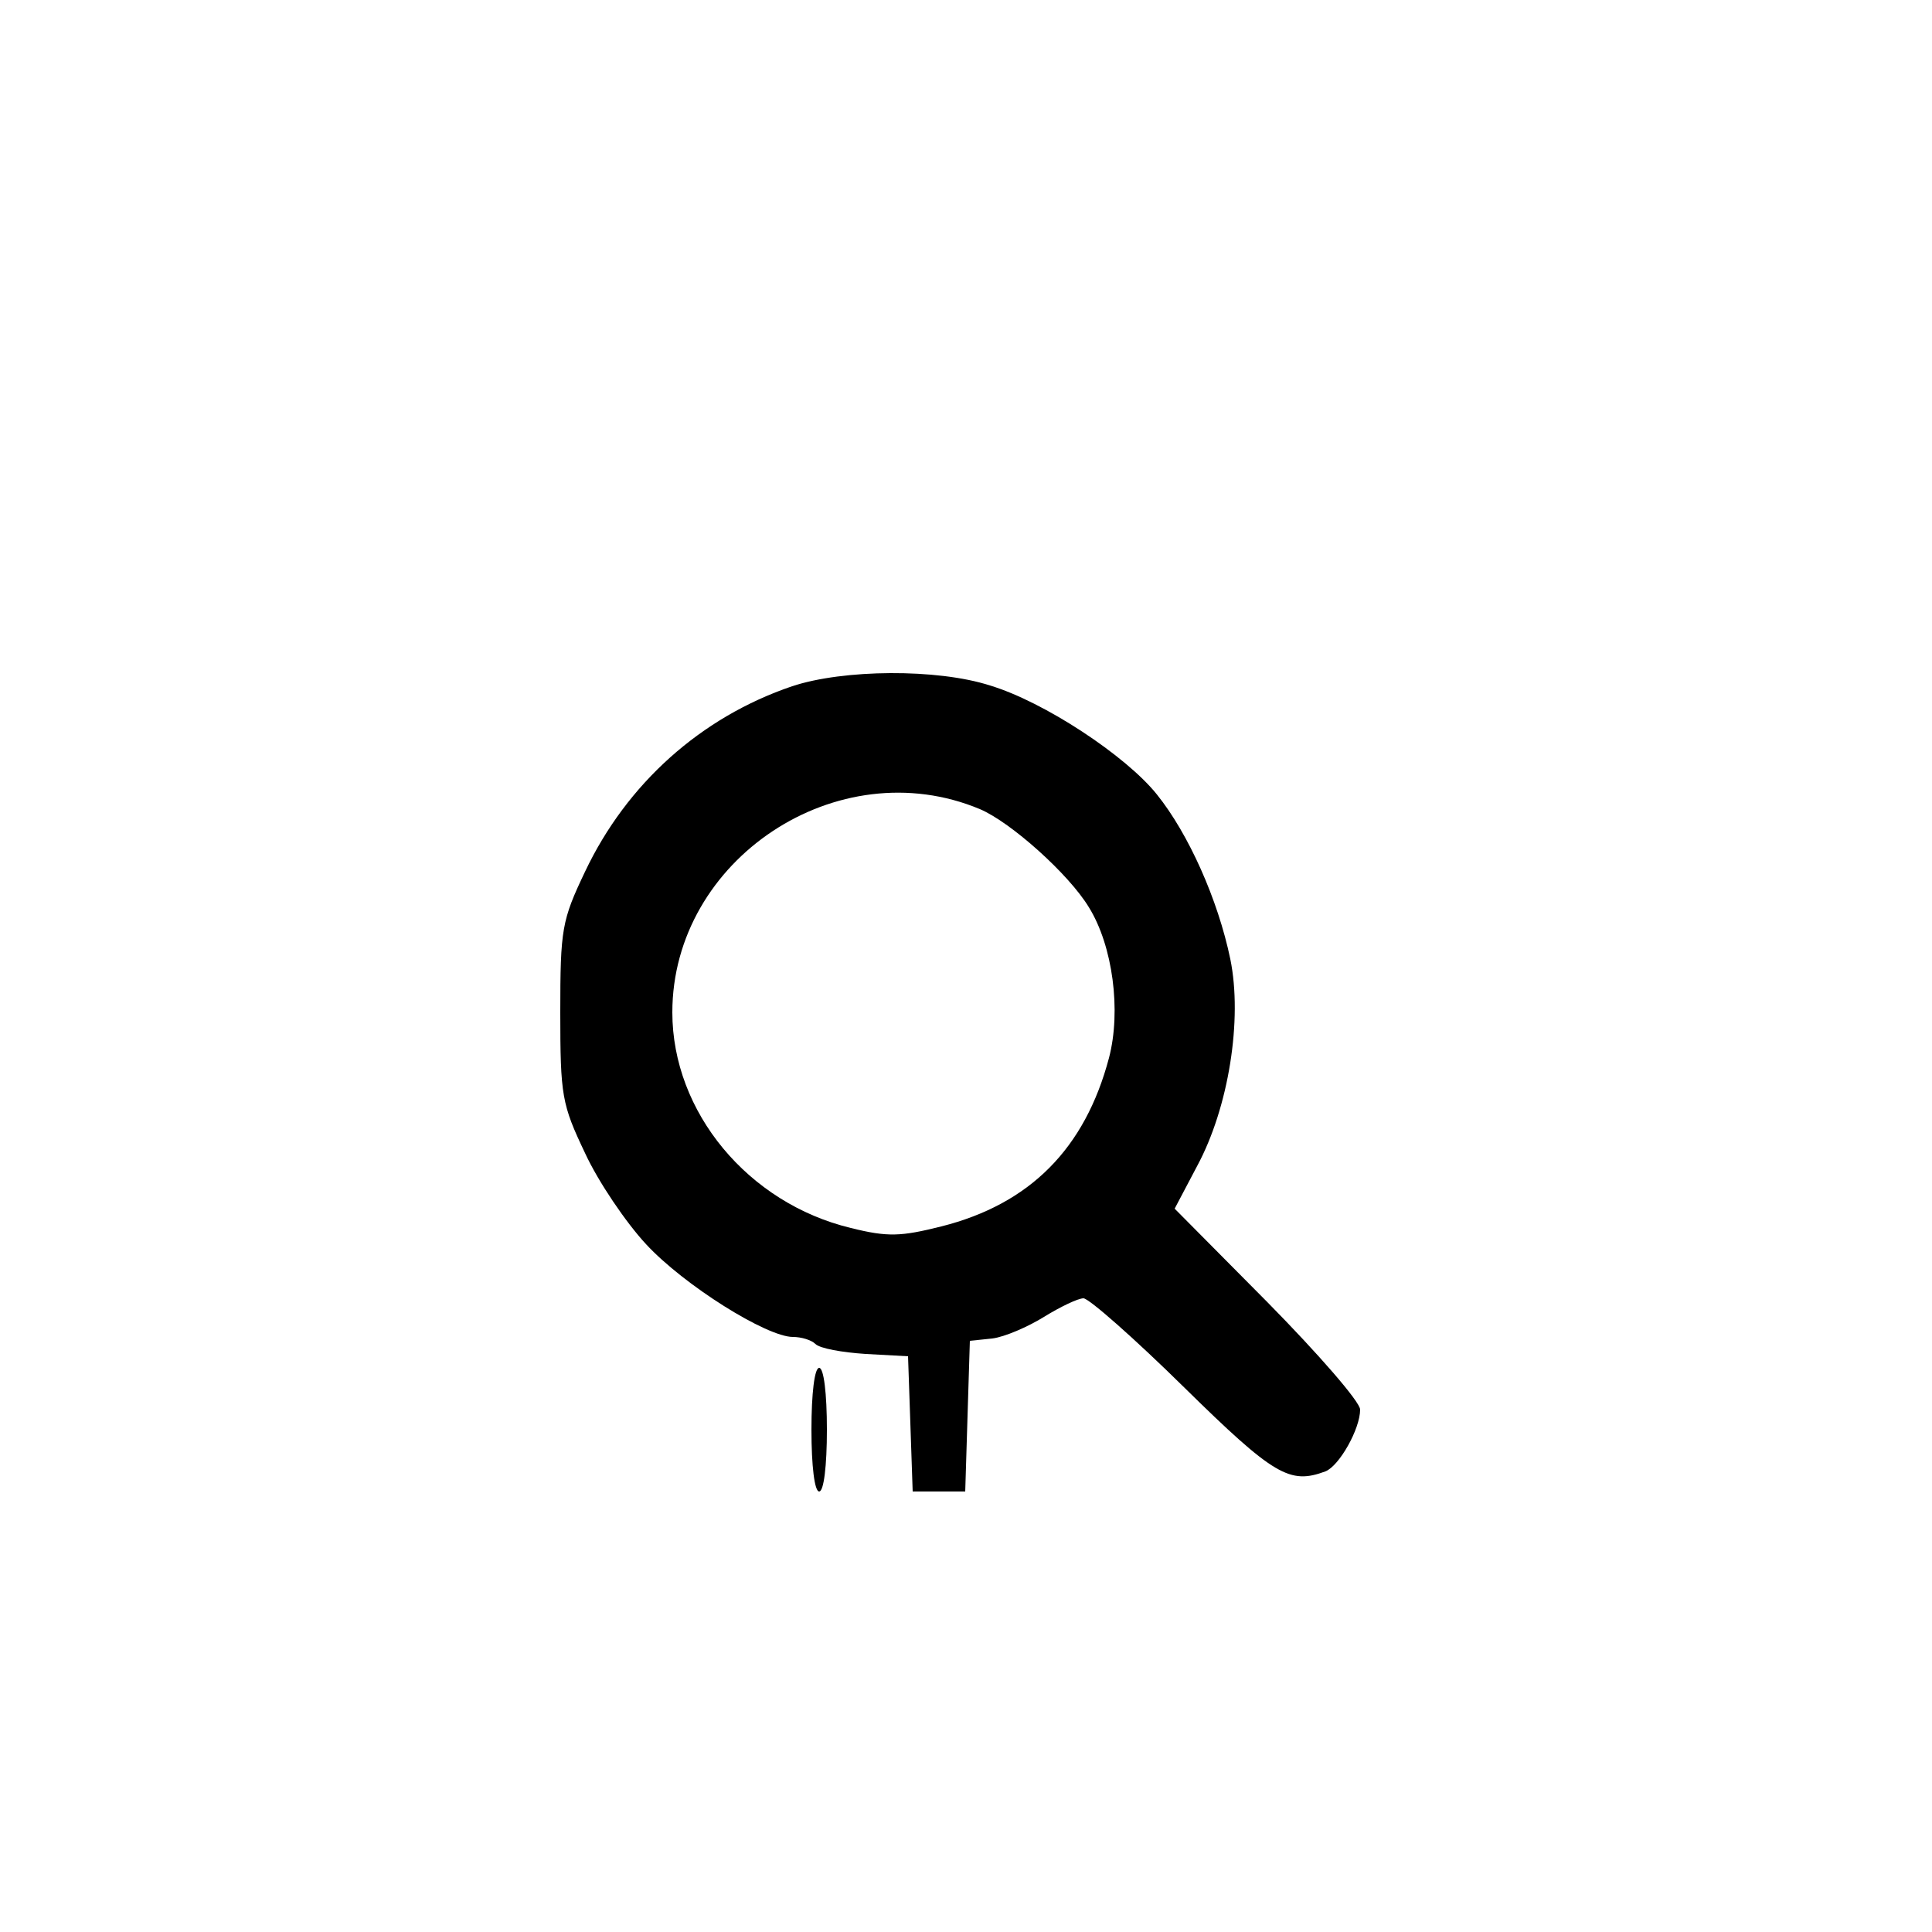
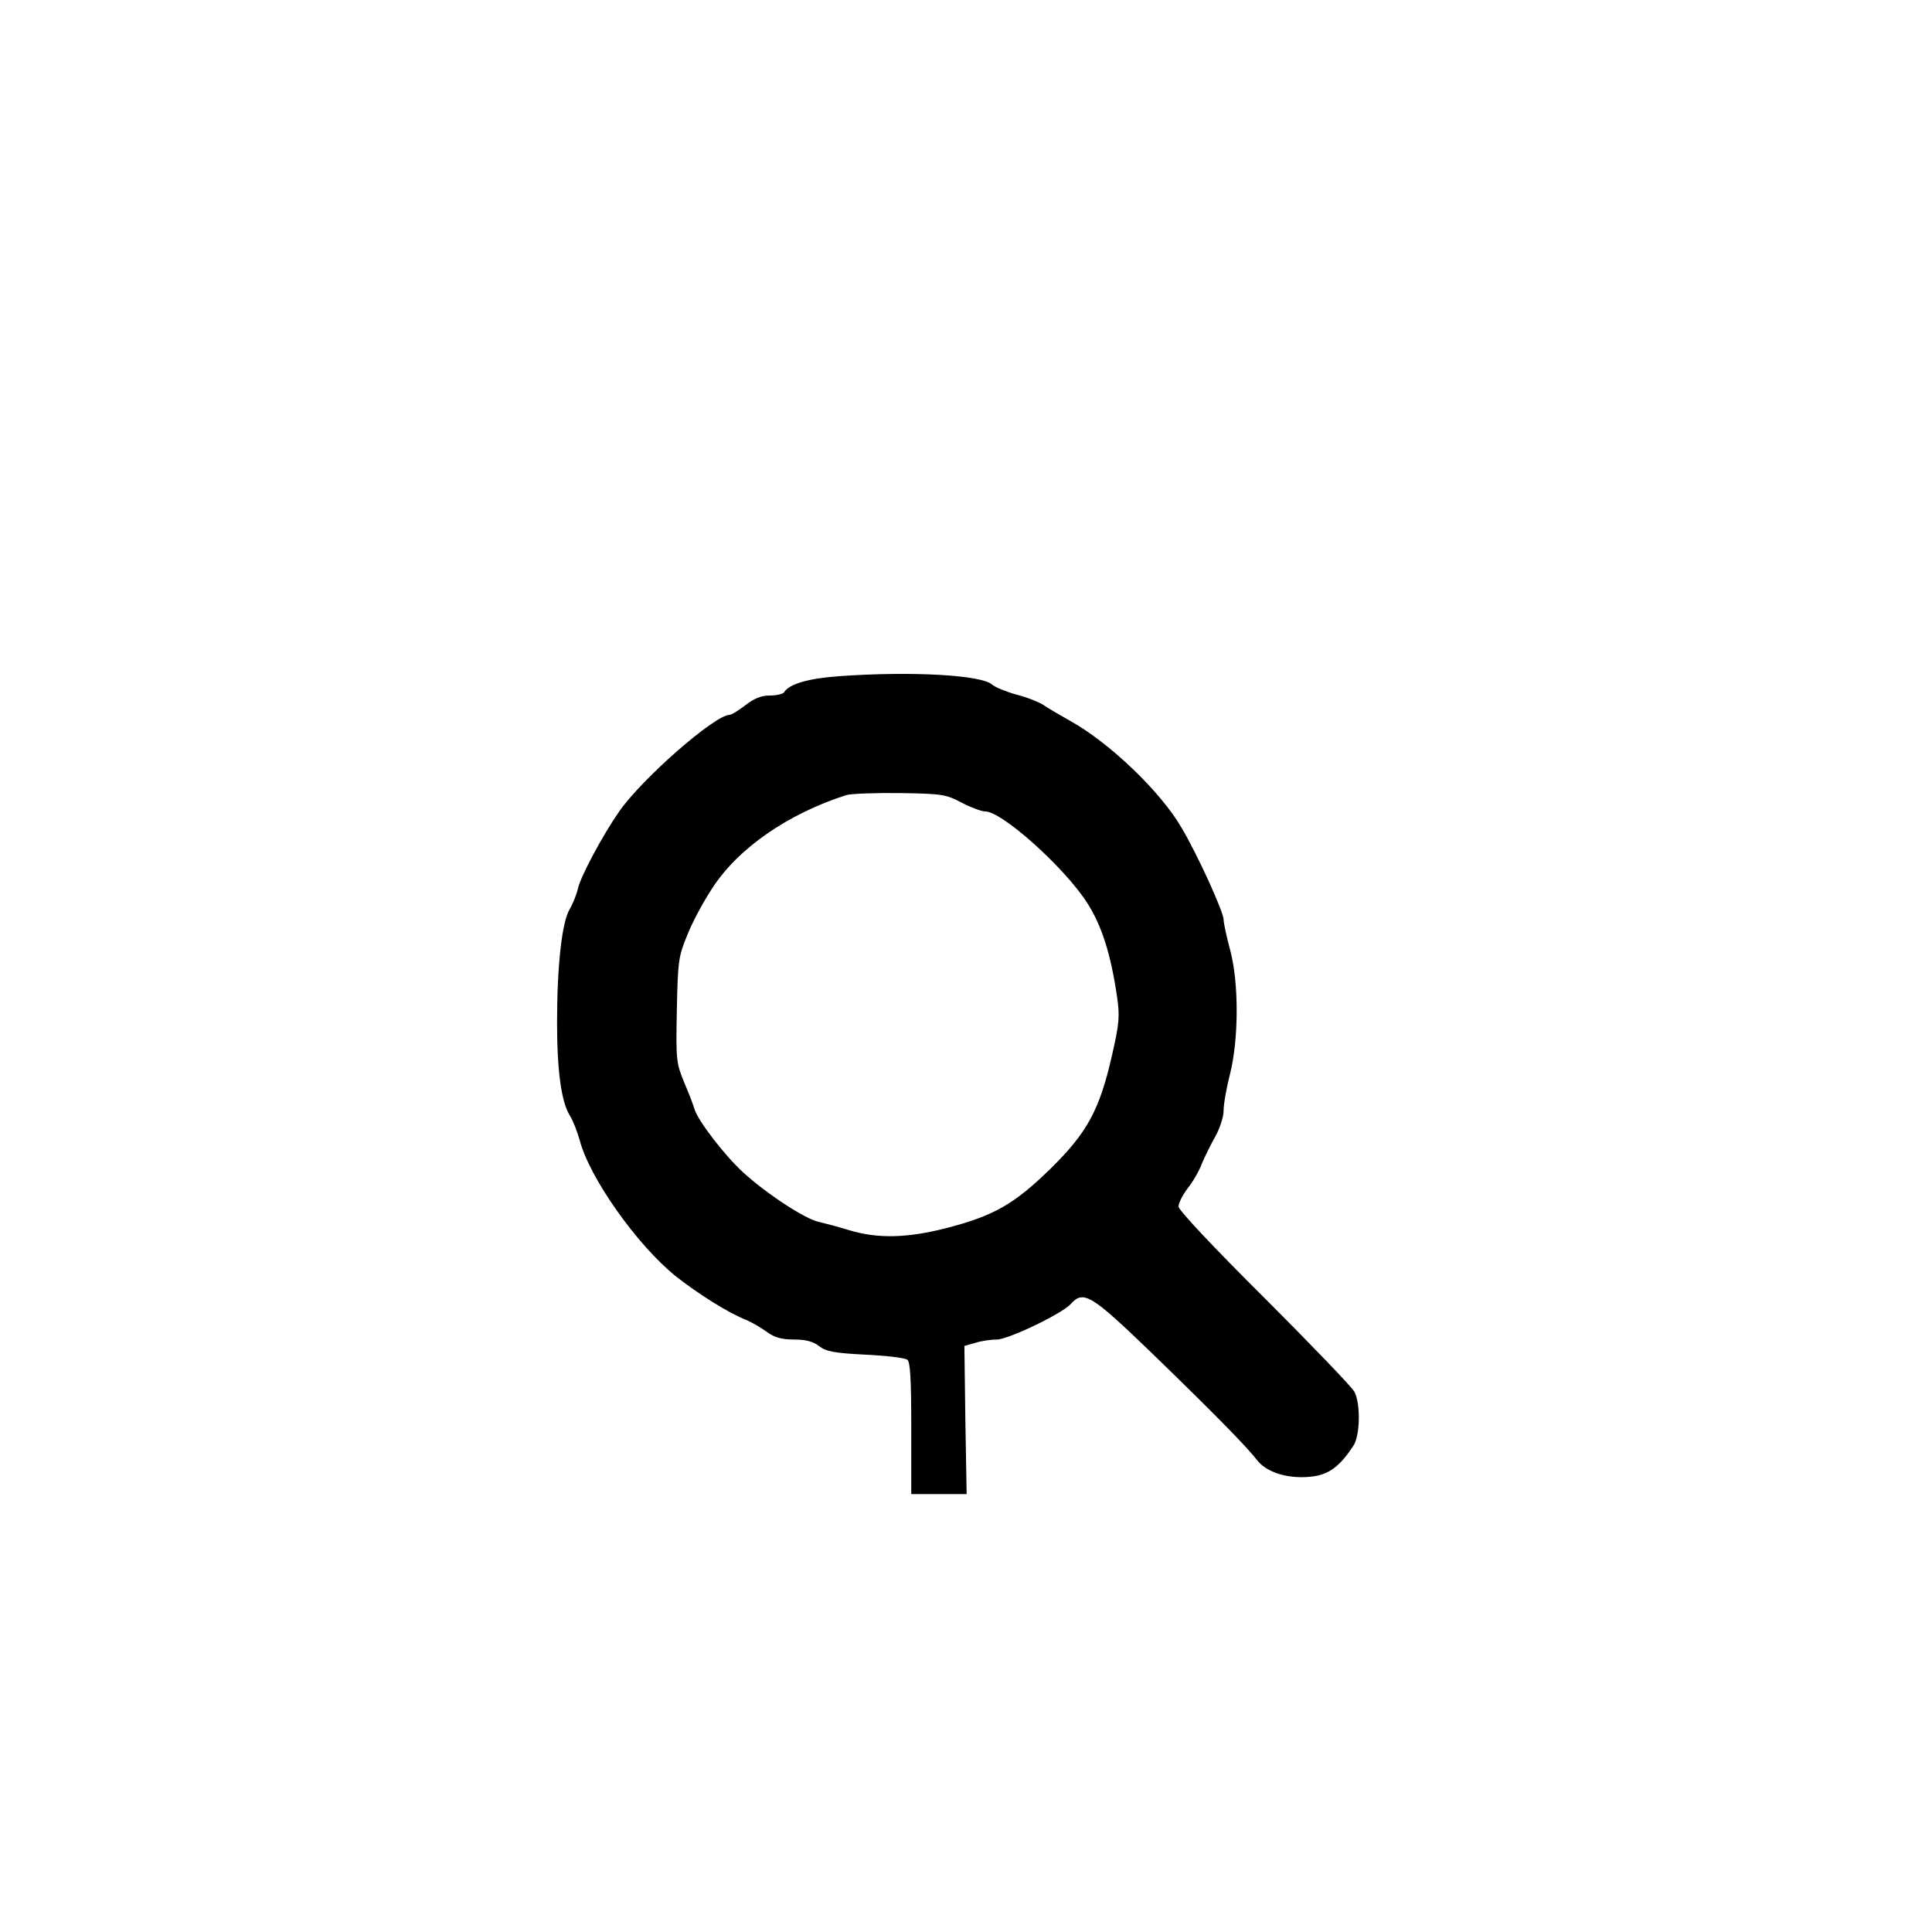
- <svg xmlns="http://www.w3.org/2000/svg" version="1.0" width="250pt" height="250pt" viewBox="0 0 250 250" preserveAspectRatio="xMidYMid meet">
-   <g transform="translate(0,250) scale(0.1,-0.1)" fill="#000000" stroke="none">
-     <path d="M1025 1612 c-118 -40 -214 -126 -268 -240 -30 -63 -32 -74 -32 -182 0 -108 2 -119 32 -182 17 -37 53 -90 79 -118 49 -53 156 -120 190 -120 11 0 24 -4 29 -9 6 -6 35 -11 65 -13 l55 -3 3 -87 3 -88 34 0 34 0 3 98 3 97 29 3 c16 2 46 15 67 28 21 13 44 24 51 24 7 0 66 -52 130 -115 117 -115 137 -126 183 -109 18 7 45 55 45 80 0 10 -54 72 -120 139 l-120 121 29 55 c41 76 59 190 43 268 -16 77 -54 162 -95 213 -40 50 -146 120 -216 141 -68 22 -190 21 -256 -1z m243 -159 c40 -17 115 -84 141 -127 31 -50 42 -134 26 -195 -31 -117 -102 -189 -217 -218 -52 -13 -69 -14 -117 -2 -133 32 -231 150 -231 279 0 198 214 340 398 263z" />
-     <path d="M1050 650 c0 -47 4 -80 10 -80 6 0 10 33 10 80 0 47 -4 80 -10 80 -6 0 -10 -33 -10 -80z" />
+ <svg xmlns="http://www.w3.org/2000/svg" version="1.0" width="600pt" height="600pt" viewBox="0 0 600 600" preserveAspectRatio="xMidYMid meet">
+   <g transform="translate(0,600) scale(0.1,-0.1)" fill="#000000" stroke="none">
+     <path d="M2605 3900 c-95 -7 -154 -24 -170 -50 -3 -5 -23 -10 -44 -10 -27 0 -49 -9 -76 -30 -21 -16 -43 -30 -49 -30 -46 0 -272 -198 -343 -300 -51 -73 -120 -202 -128 -239 -4 -18 -16 -48 -26 -65 -24 -40 -39 -176 -39 -351 0 -150 13 -247 40 -290 10 -16 23 -50 30 -75 30 -117 178 -326 298 -423 71 -56 165 -115 219 -136 17 -7 46 -24 64 -37 25 -18 46 -24 85 -24 36 0 59 -6 77 -20 22 -17 46 -22 144 -27 65 -3 124 -10 131 -16 9 -7 12 -62 12 -213 l0 -204 86 0 86 0 -4 230 -3 230 35 10 c19 6 49 10 66 10 35 0 202 80 229 110 40 44 62 31 252 -152 202 -196 293 -289 329 -335 31 -38 101 -58 173 -48 49 7 83 32 124 95 21 31 23 131 3 168 -8 15 -134 146 -280 292 -158 157 -266 272 -266 283 0 11 13 36 28 56 16 20 36 54 44 76 9 22 28 60 42 85 14 25 26 61 26 81 0 20 9 71 20 114 27 107 28 283 0 386 -11 41 -20 83 -20 93 0 24 -81 202 -131 286 -65 112 -223 263 -345 331 -32 18 -70 40 -84 50 -14 9 -52 24 -84 32 -32 9 -66 23 -75 31 -33 30 -251 42 -476 26z m382 -393 c29 -15 61 -27 73 -27 51 0 243 -171 315 -282 46 -70 75 -162 94 -293 9 -61 7 -83 -15 -180 -39 -172 -77 -242 -192 -355 -113 -110 -175 -146 -327 -185 -119 -30 -209 -32 -296 -6 -35 11 -78 22 -95 26 -42 8 -164 88 -236 154 -58 53 -140 160 -151 196 -3 11 -17 48 -32 83 -25 61 -26 69 -23 225 3 151 5 167 32 232 15 39 50 104 77 145 80 125 236 233 418 291 14 4 89 7 166 6 131 -2 143 -4 192 -30z" />
  </g>
</svg>
